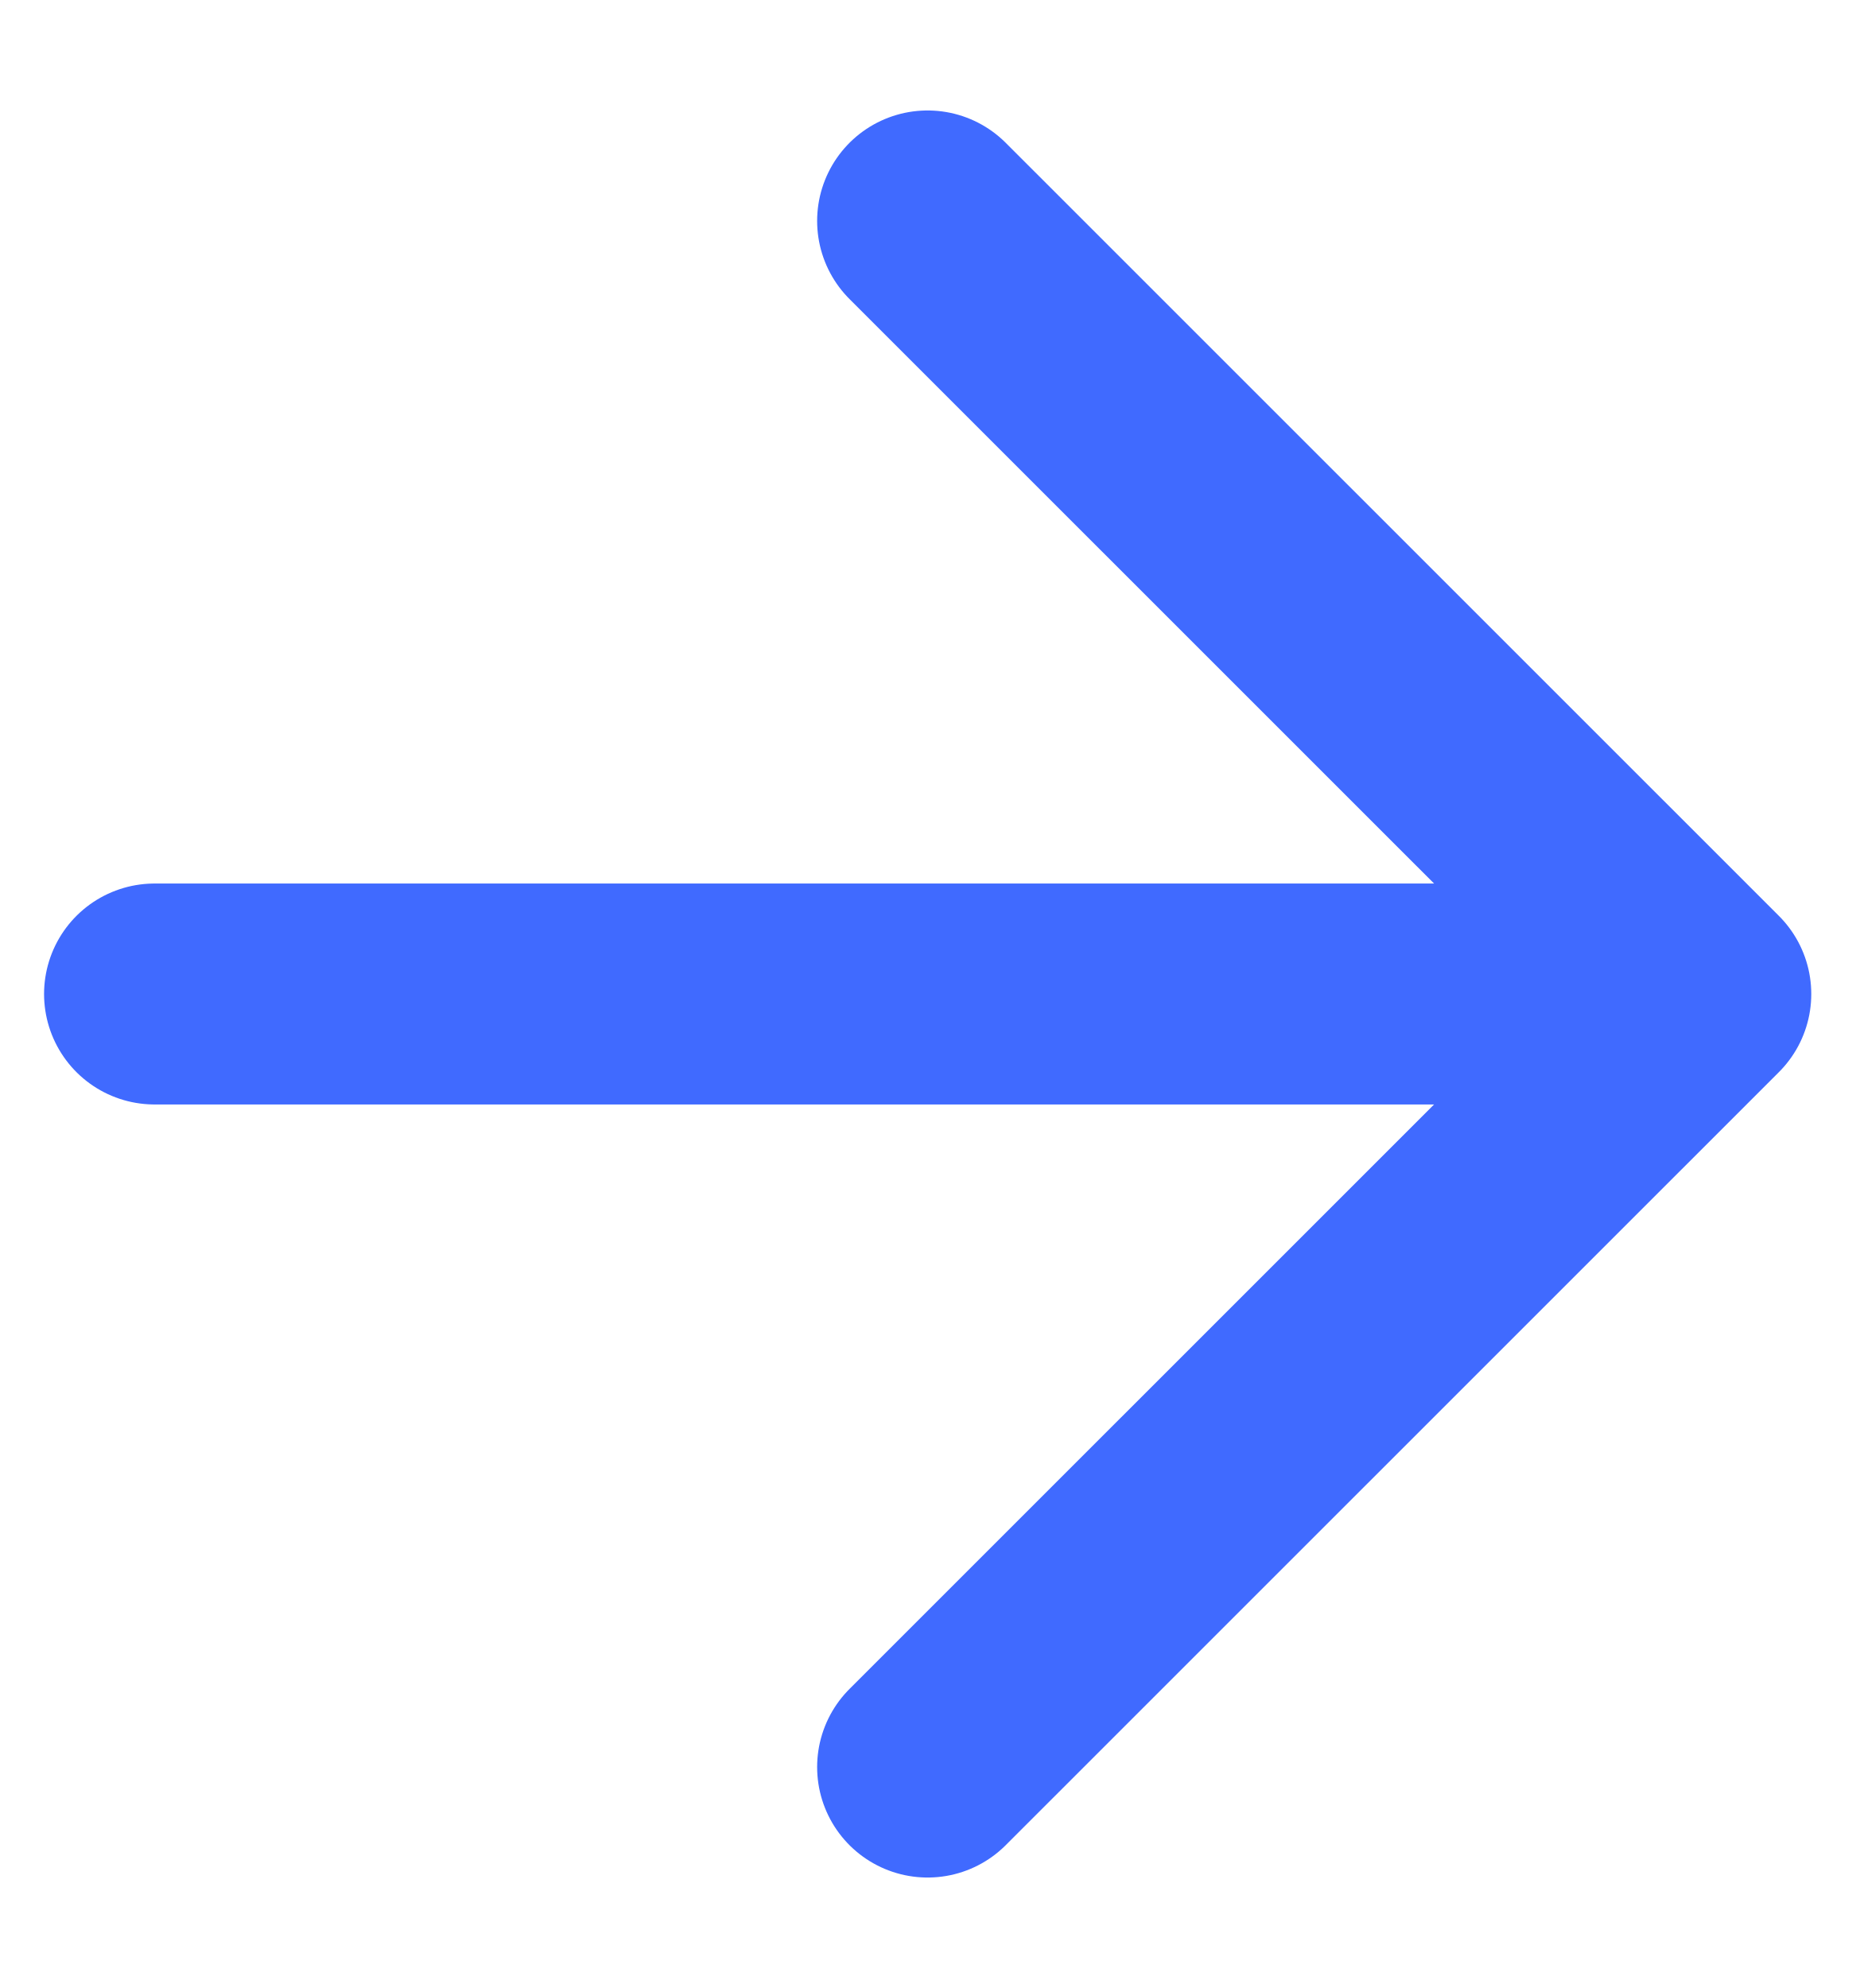
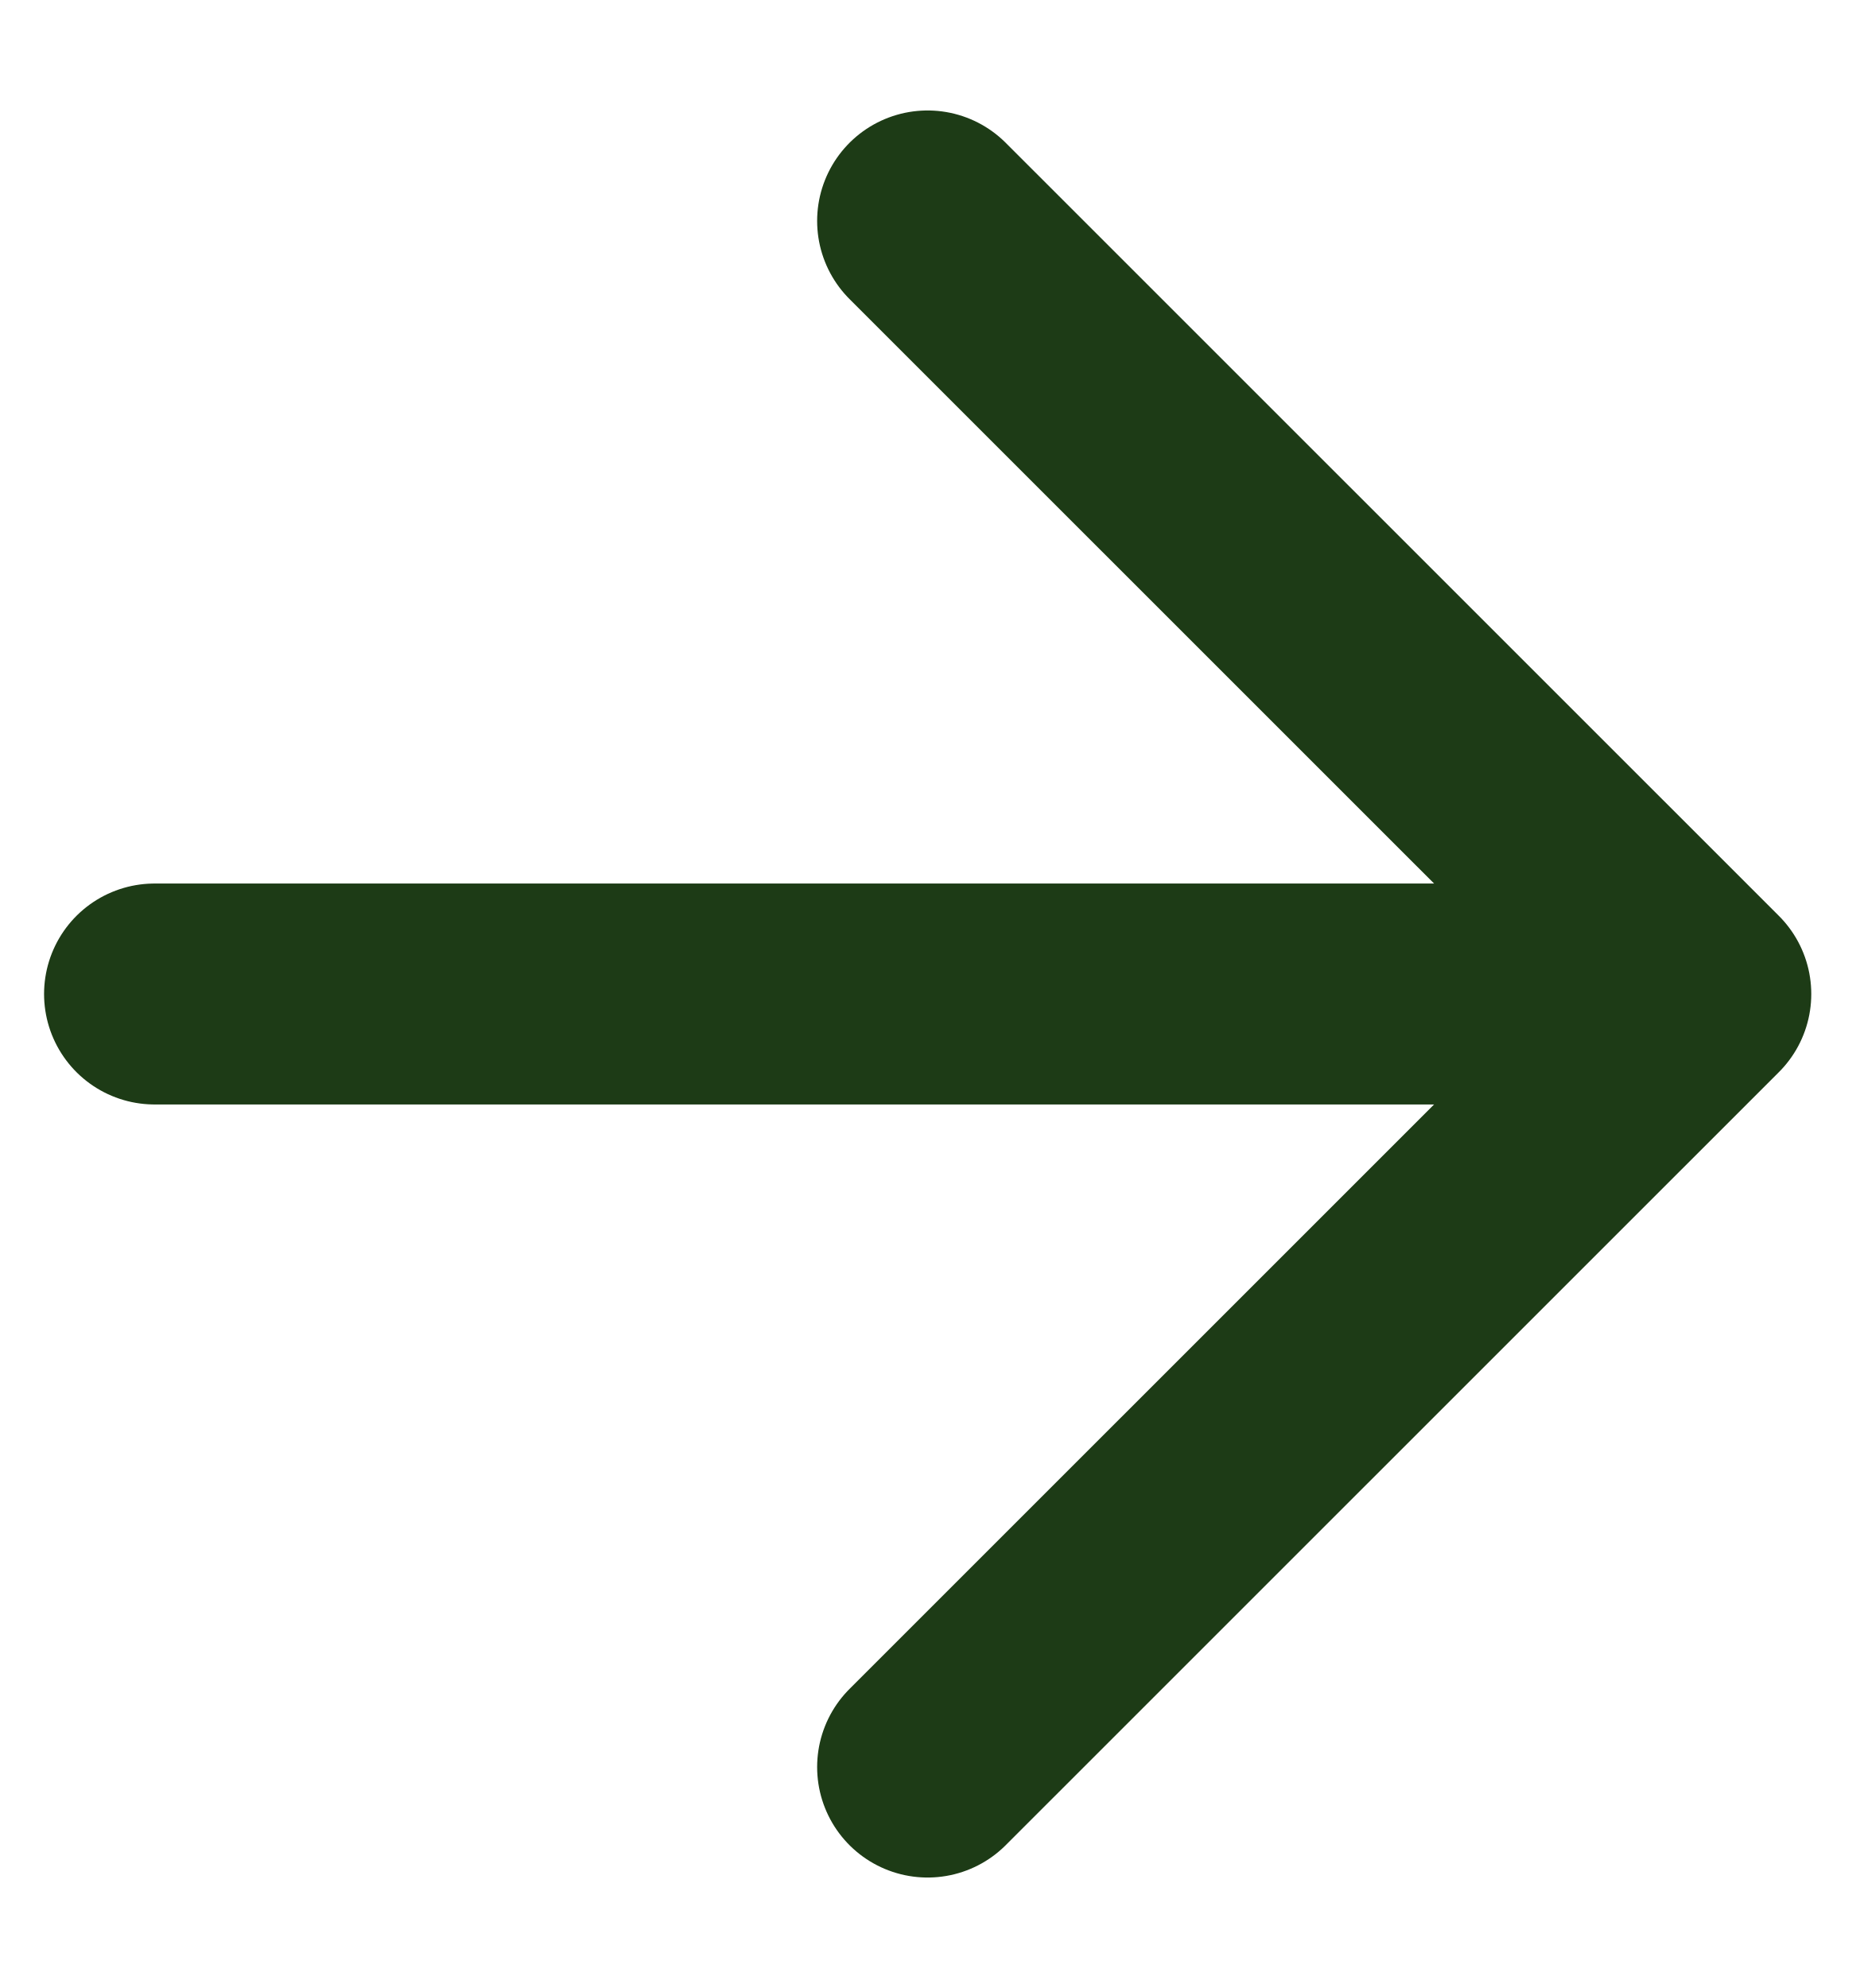
<svg xmlns="http://www.w3.org/2000/svg" width="14" height="15" viewBox="0 0 14 15" fill="none">
-   <path d="M1.166 7.5H12.833M12.833 7.5L6.999 1.667M12.833 7.5L6.999 13.333" stroke="#406AFF" stroke-width="1.667" stroke-linecap="round" stroke-linejoin="round" />
+   <path d="M1.166 7.5H12.833M12.833 7.5L6.999 1.667M12.833 7.5L6.999 13.333" stroke="#1d3b16" stroke-width="1.667" stroke-linecap="round" stroke-linejoin="round" />
</svg>
